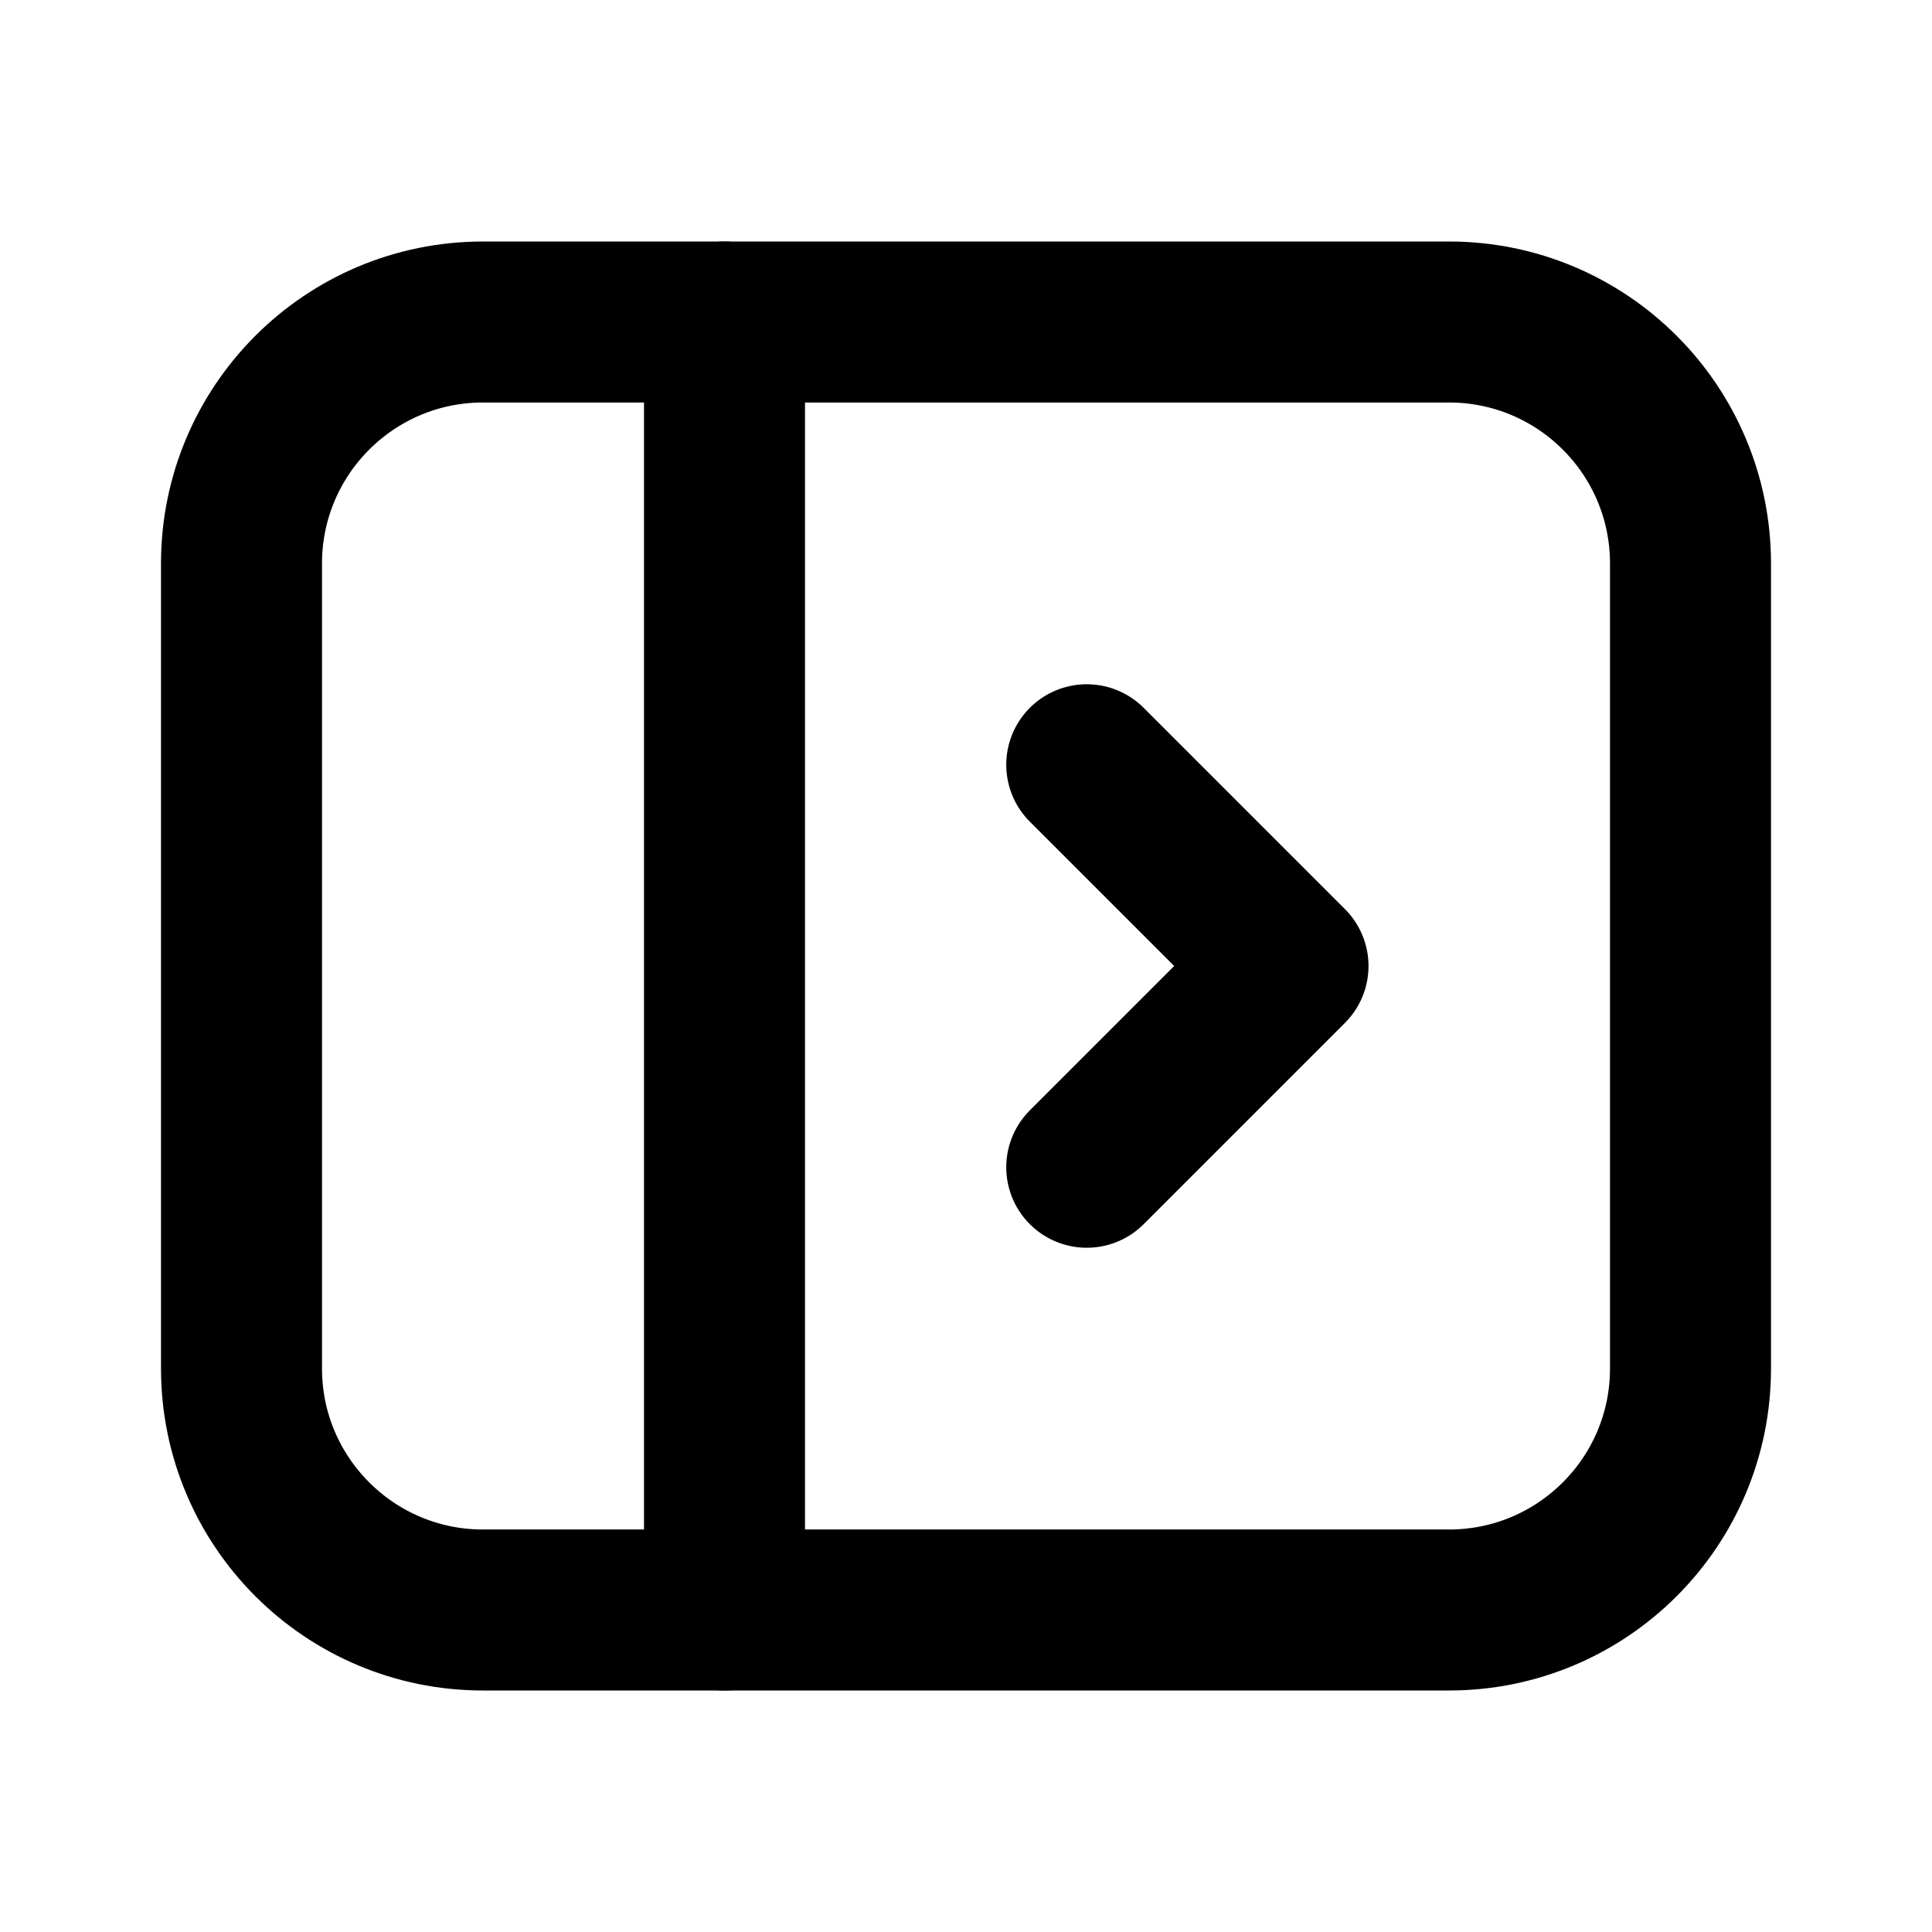
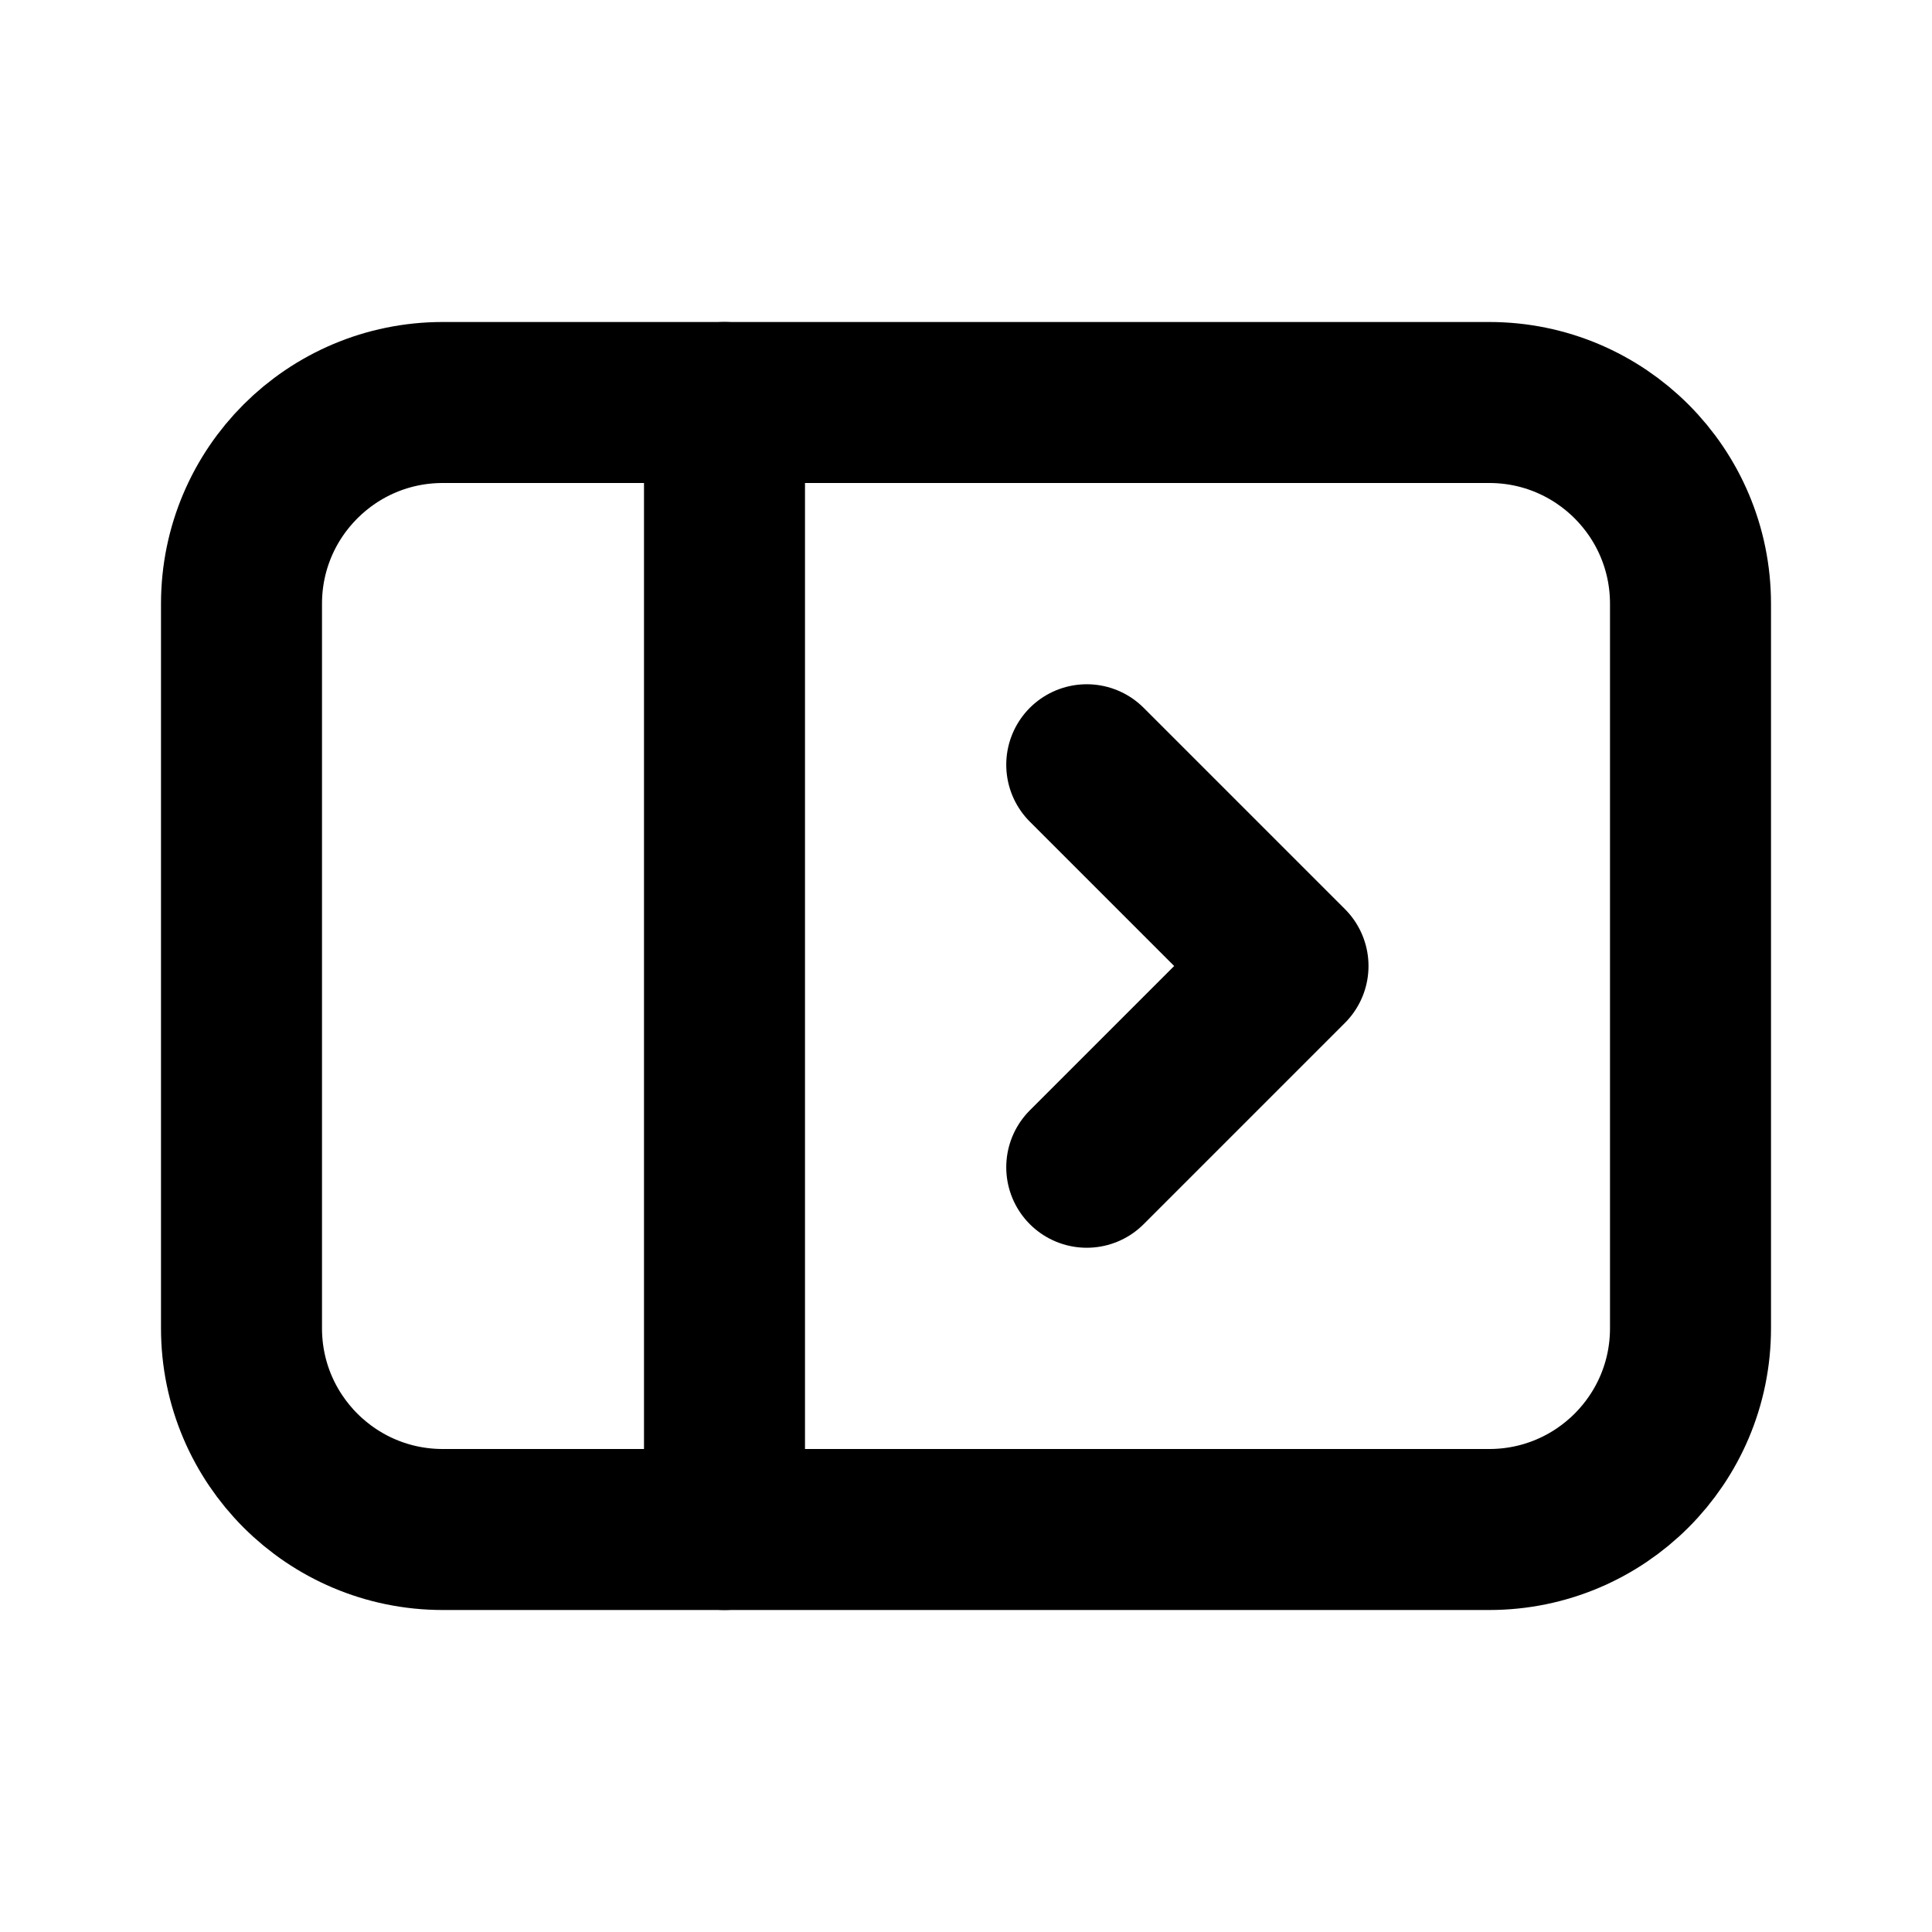
<svg xmlns="http://www.w3.org/2000/svg" viewBox="0 0 24 24" fill="none" stroke="currentColor" stroke-width="2" stroke-linecap="round" stroke-linejoin="round">
-   <rect x="3" y="4" width="18" height="16" rx="3" />
-   <path d="M9 4v16M13.5 9.5L16 12l-2.5 2.5" />
+   <rect x="3" y="5" width="18" height="14" rx="2.5" />
+   <path d="M9 5v14M13.5 9.5L16 12l-2.5 2.5" />
</svg>
